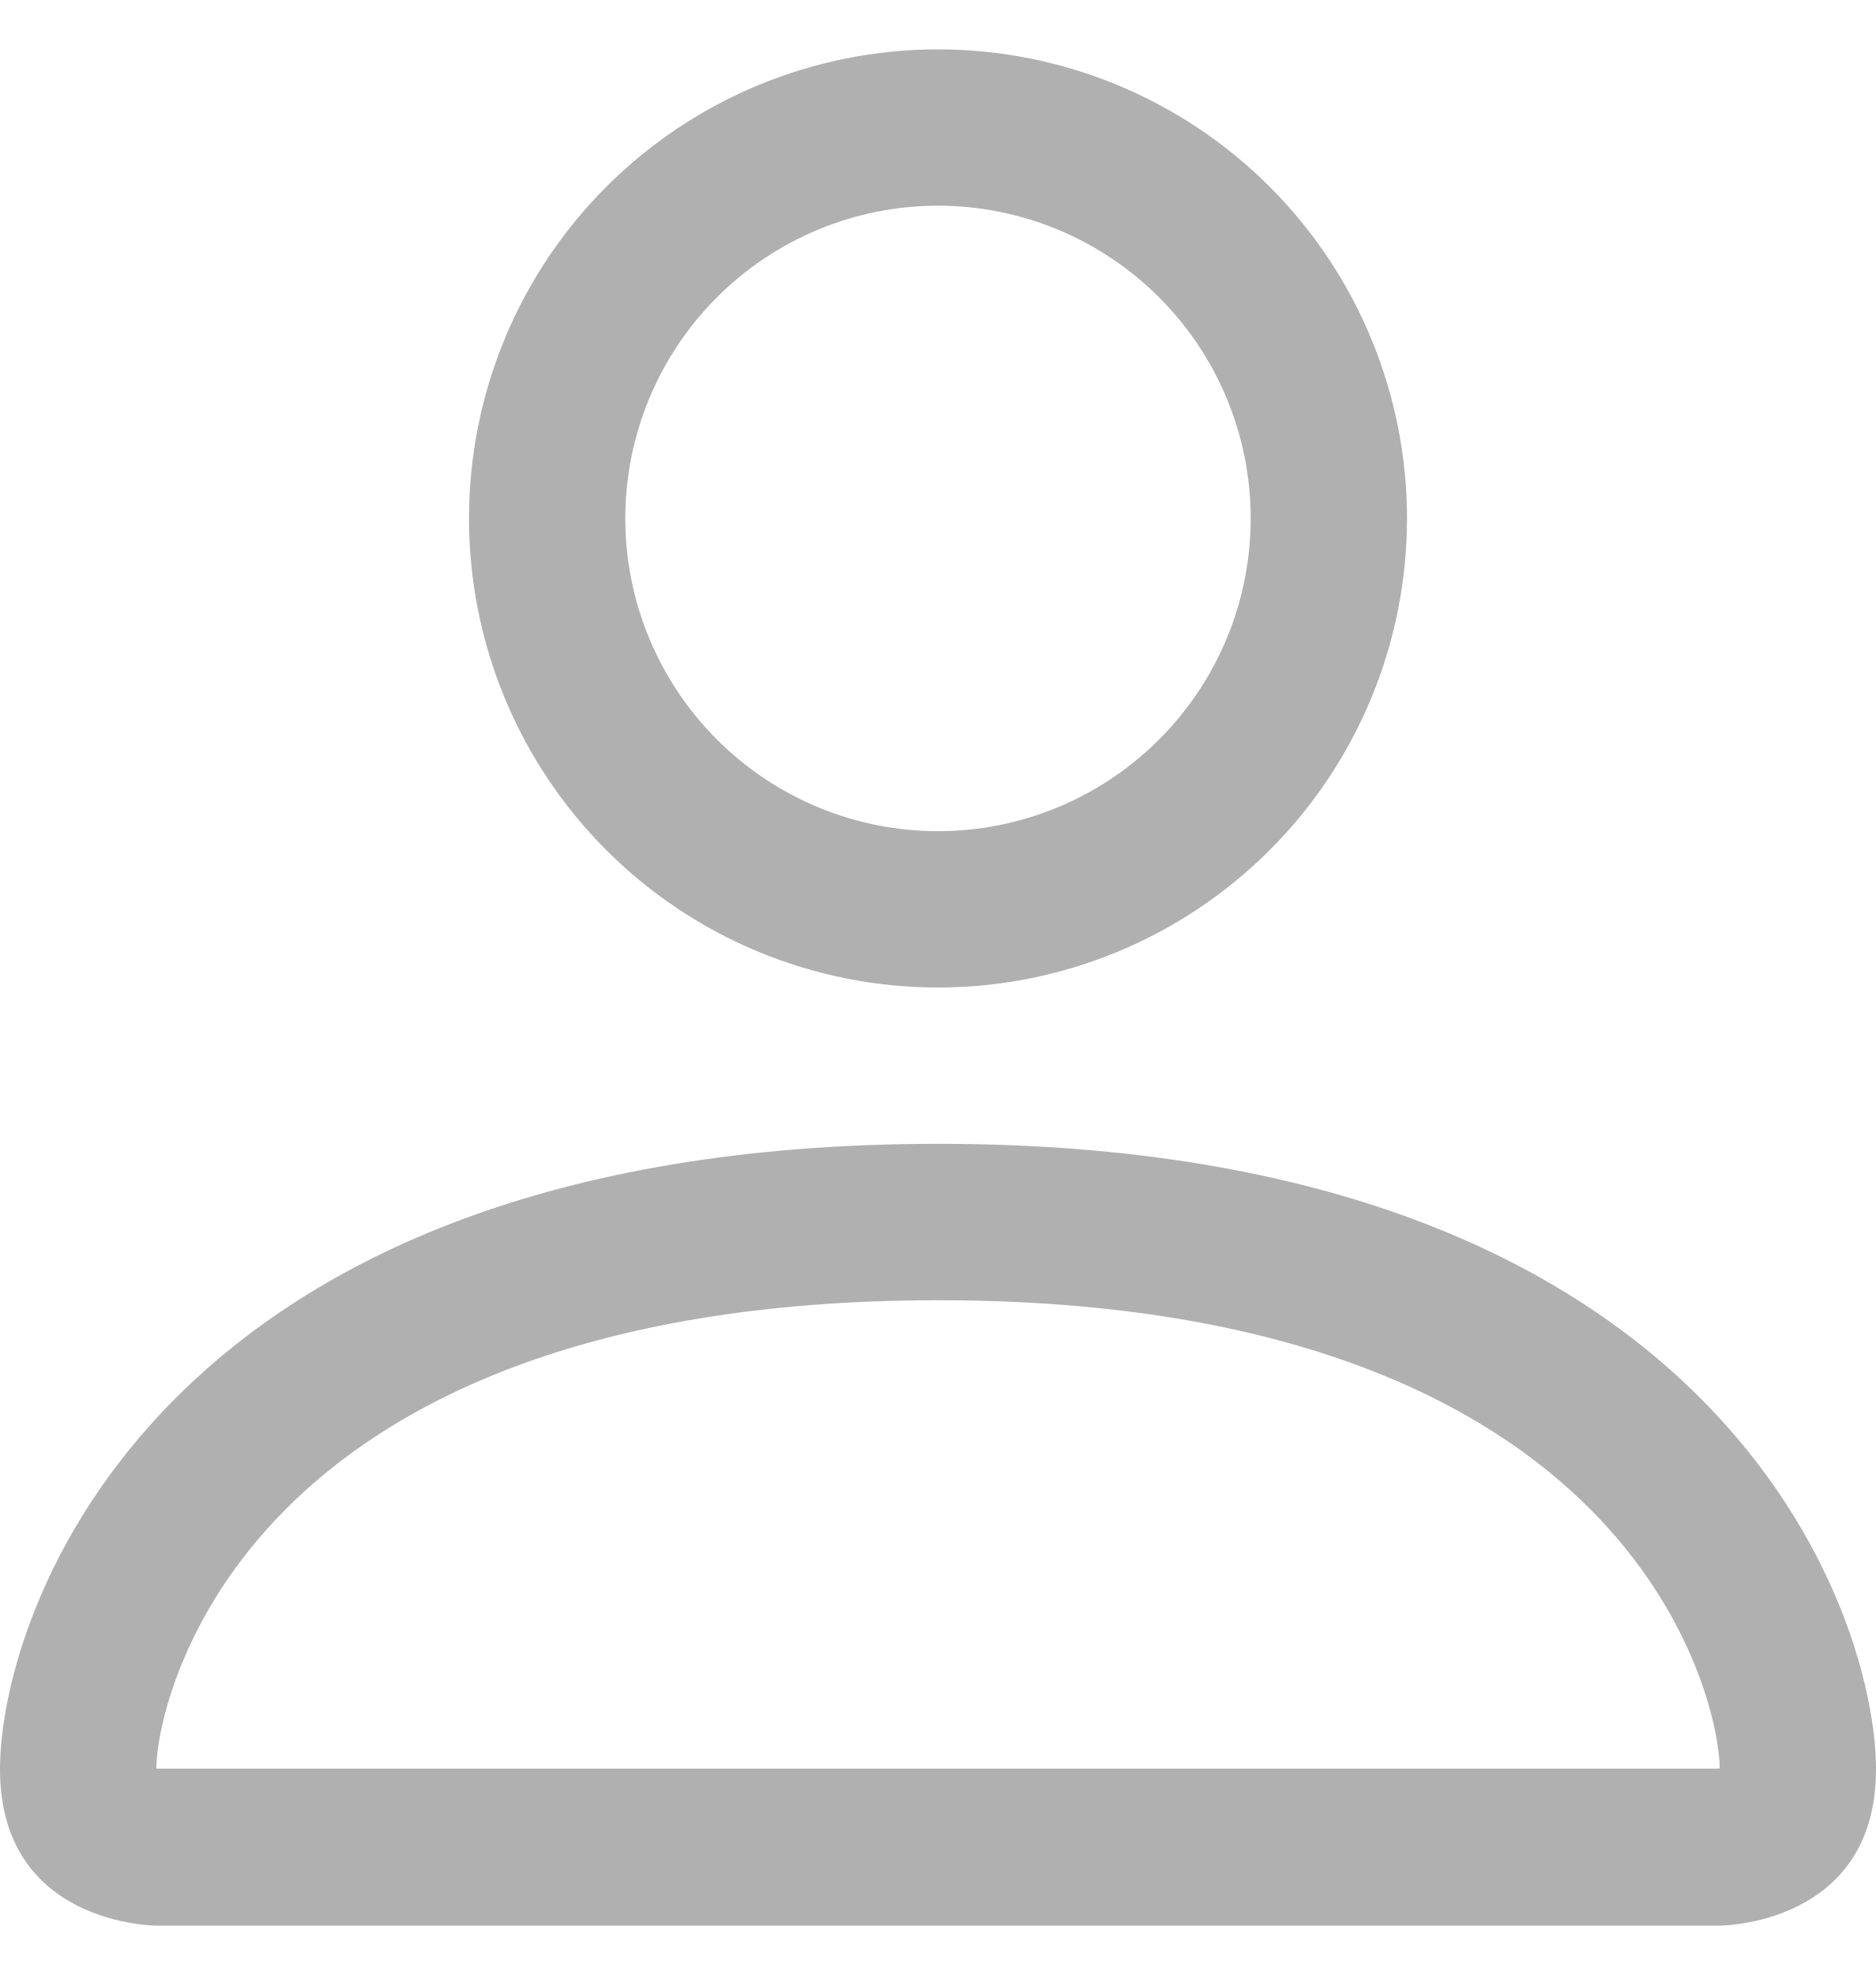
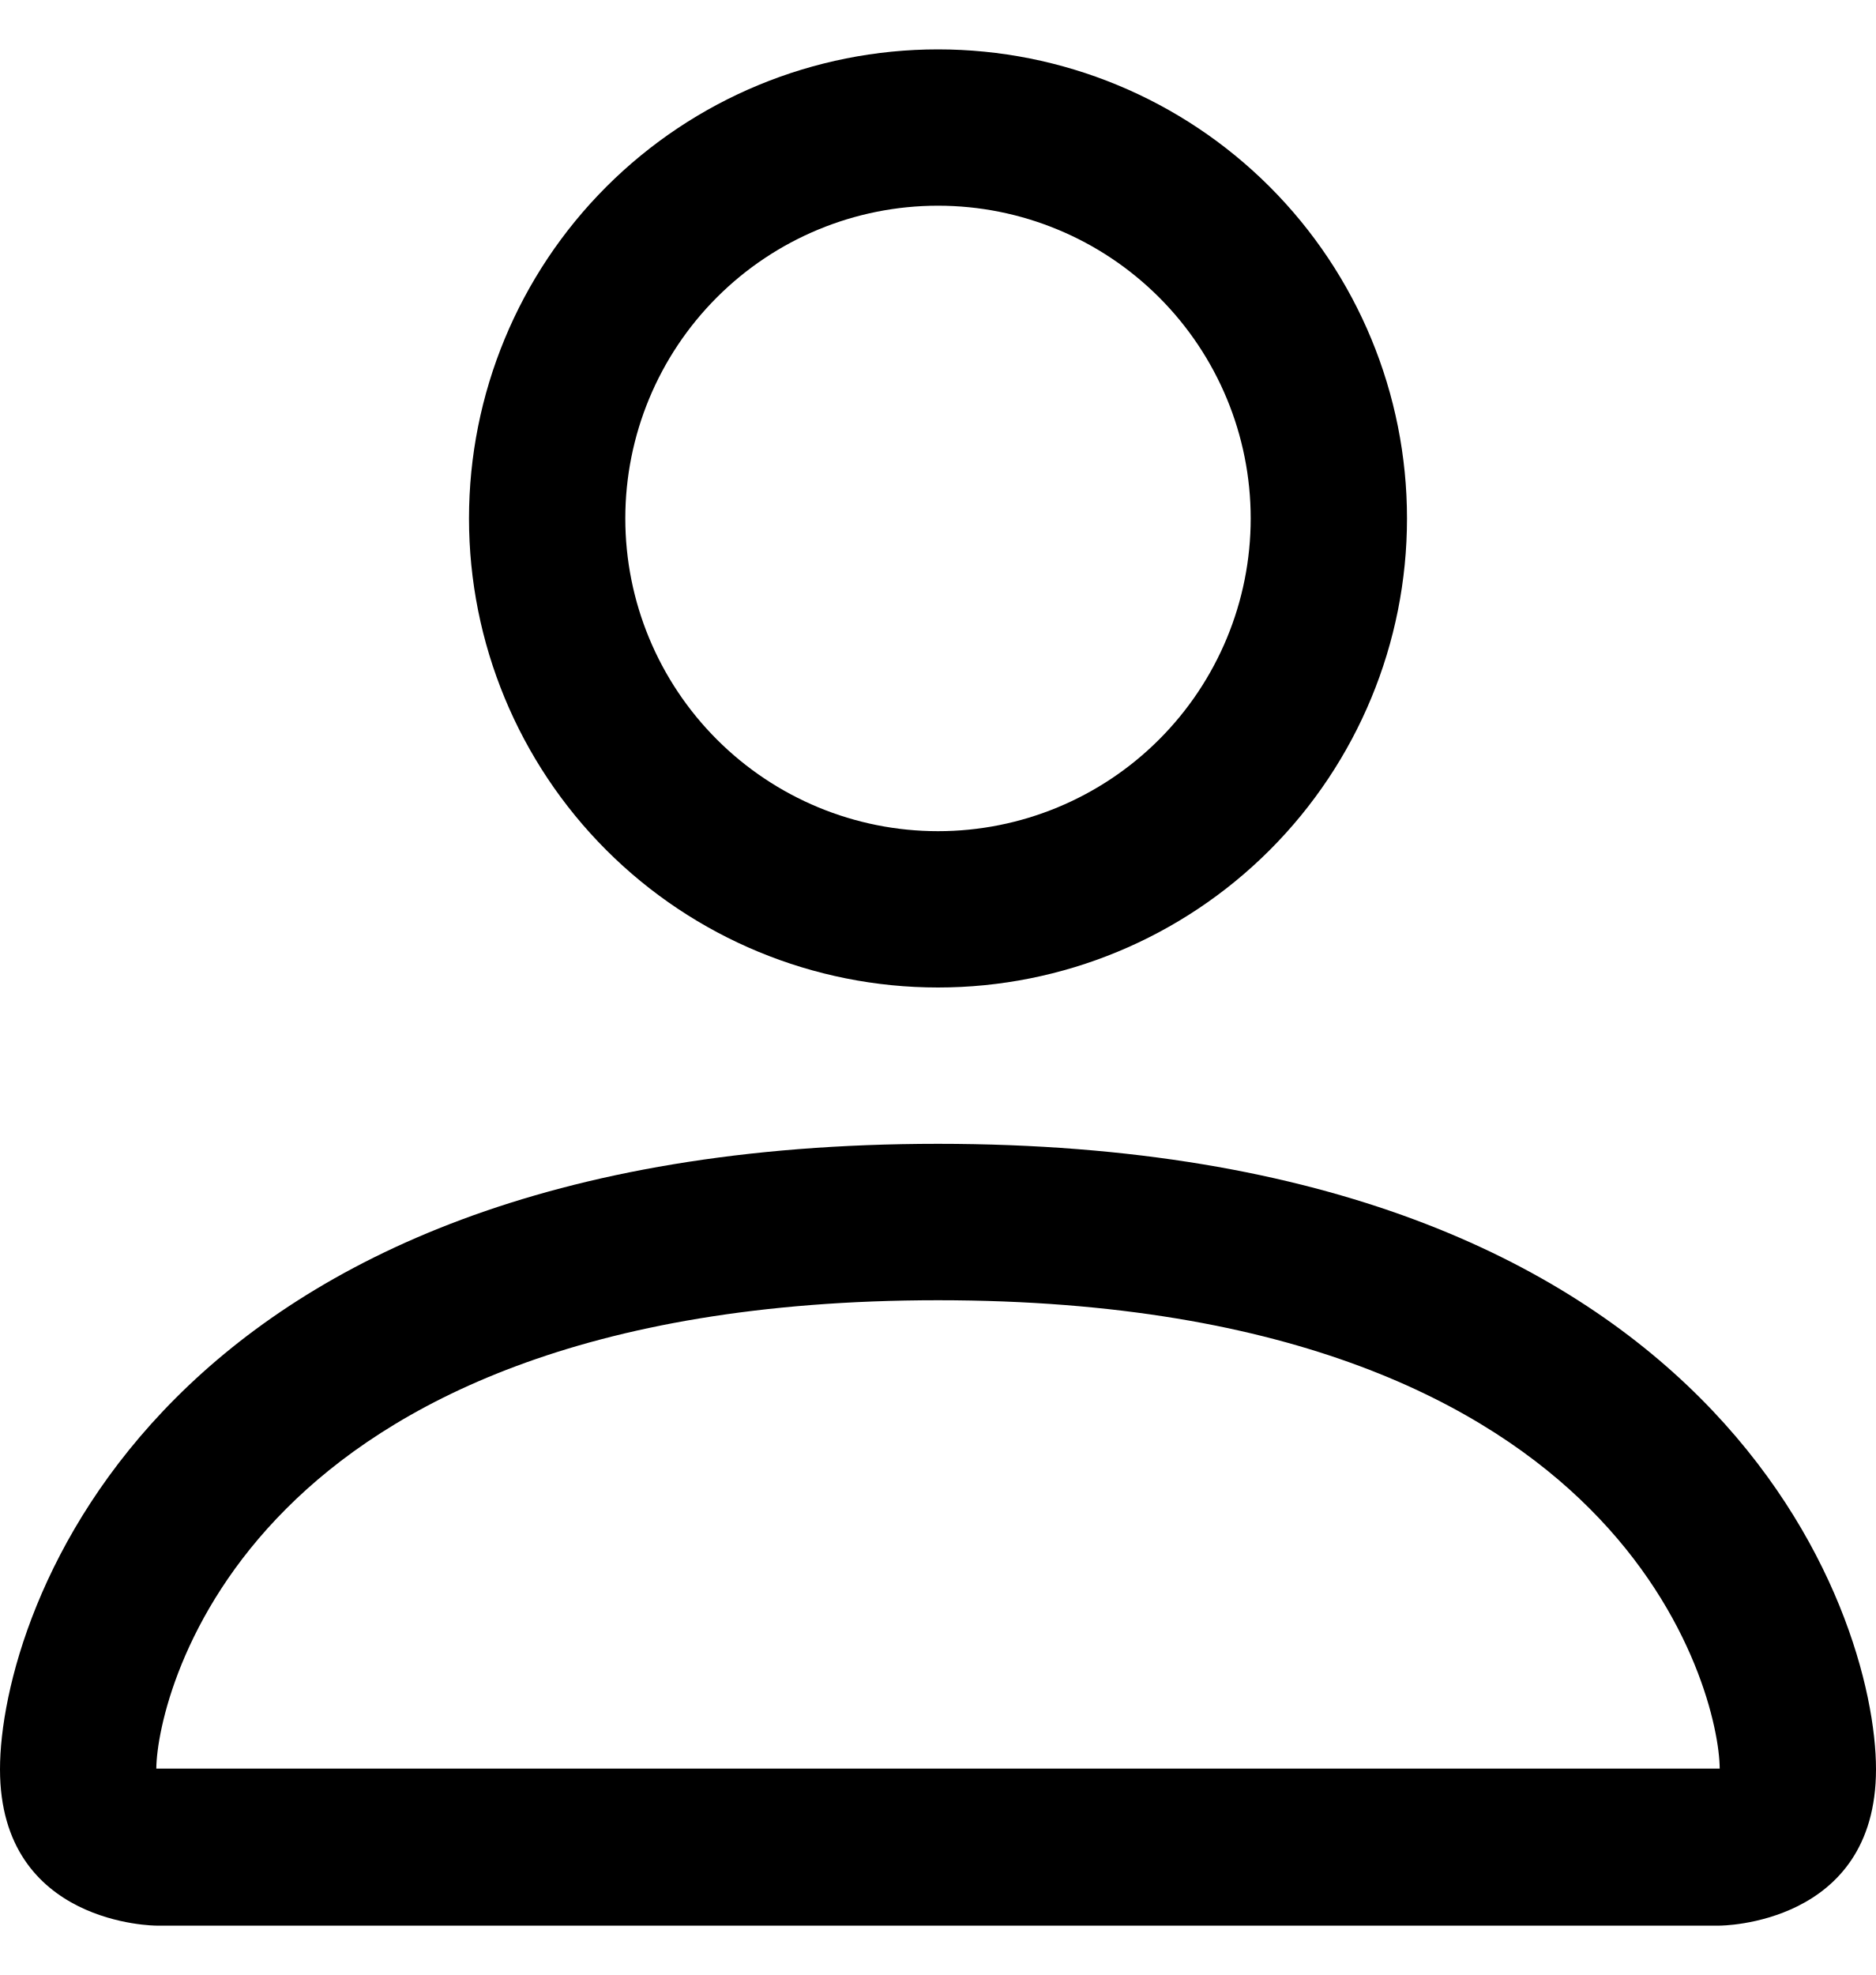
- <svg xmlns="http://www.w3.org/2000/svg" width="19" height="20" viewBox="0 0 19 20" fill="none">
-   <path d="M9.5 10C10.76 10 11.968 9.5 12.859 8.609C13.75 7.718 14.25 6.51 14.25 5.25C14.25 3.99 13.75 2.782 12.859 1.891C11.968 1 10.76 0.5 9.5 0.5C8.24 0.5 7.032 1 6.141 1.891C5.25 2.782 4.75 3.99 4.75 5.25C4.75 6.51 5.25 7.718 6.141 8.609C7.032 9.5 8.24 10 9.5 10ZM12.667 5.25C12.667 6.09 12.333 6.895 11.739 7.489C11.145 8.083 10.34 8.417 9.5 8.417C8.66 8.417 7.855 8.083 7.261 7.489C6.667 6.895 6.333 6.09 6.333 5.25C6.333 4.41 6.667 3.605 7.261 3.011C7.855 2.417 8.66 2.083 9.5 2.083C10.34 2.083 11.145 2.417 11.739 3.011C12.333 3.605 12.667 4.41 12.667 5.25ZM19 17.917C19 19.5 17.417 19.5 17.417 19.5H1.583C1.583 19.5 0 19.5 0 17.917C0 16.333 1.583 11.583 9.5 11.583C17.417 11.583 19 16.333 19 17.917ZM17.417 17.91C17.415 17.521 17.173 16.349 16.099 15.276C15.067 14.243 13.124 13.167 9.5 13.167C5.874 13.167 3.933 14.243 2.901 15.276C1.827 16.349 1.587 17.521 1.583 17.91H17.417Z" fill="#B0B0B0" />
+ <svg xmlns="http://www.w3.org/2000/svg" width="19" height="20" viewBox="0 0 19 20" fill="currentColor">
+   <path d="M9.5 10C10.76 10 11.968 9.5 12.859 8.609C13.75 7.718 14.25 6.51 14.25 5.25C14.25 3.99 13.75 2.782 12.859 1.891C11.968 1 10.76 0.5 9.5 0.5C8.24 0.5 7.032 1 6.141 1.891C5.25 2.782 4.75 3.99 4.75 5.25C4.75 6.51 5.25 7.718 6.141 8.609C7.032 9.5 8.24 10 9.5 10ZM12.667 5.25C12.667 6.09 12.333 6.895 11.739 7.489C11.145 8.083 10.34 8.417 9.5 8.417C8.66 8.417 7.855 8.083 7.261 7.489C6.667 6.895 6.333 6.09 6.333 5.25C6.333 4.41 6.667 3.605 7.261 3.011C7.855 2.417 8.66 2.083 9.5 2.083C10.34 2.083 11.145 2.417 11.739 3.011C12.333 3.605 12.667 4.41 12.667 5.25ZM19 17.917C19 19.5 17.417 19.5 17.417 19.5H1.583C1.583 19.5 0 19.5 0 17.917C0 16.333 1.583 11.583 9.5 11.583C17.417 11.583 19 16.333 19 17.917ZM17.417 17.91C17.415 17.521 17.173 16.349 16.099 15.276C15.067 14.243 13.124 13.167 9.5 13.167C5.874 13.167 3.933 14.243 2.901 15.276C1.827 16.349 1.587 17.521 1.583 17.91H17.417Z" fill="currentColor" />
</svg>
